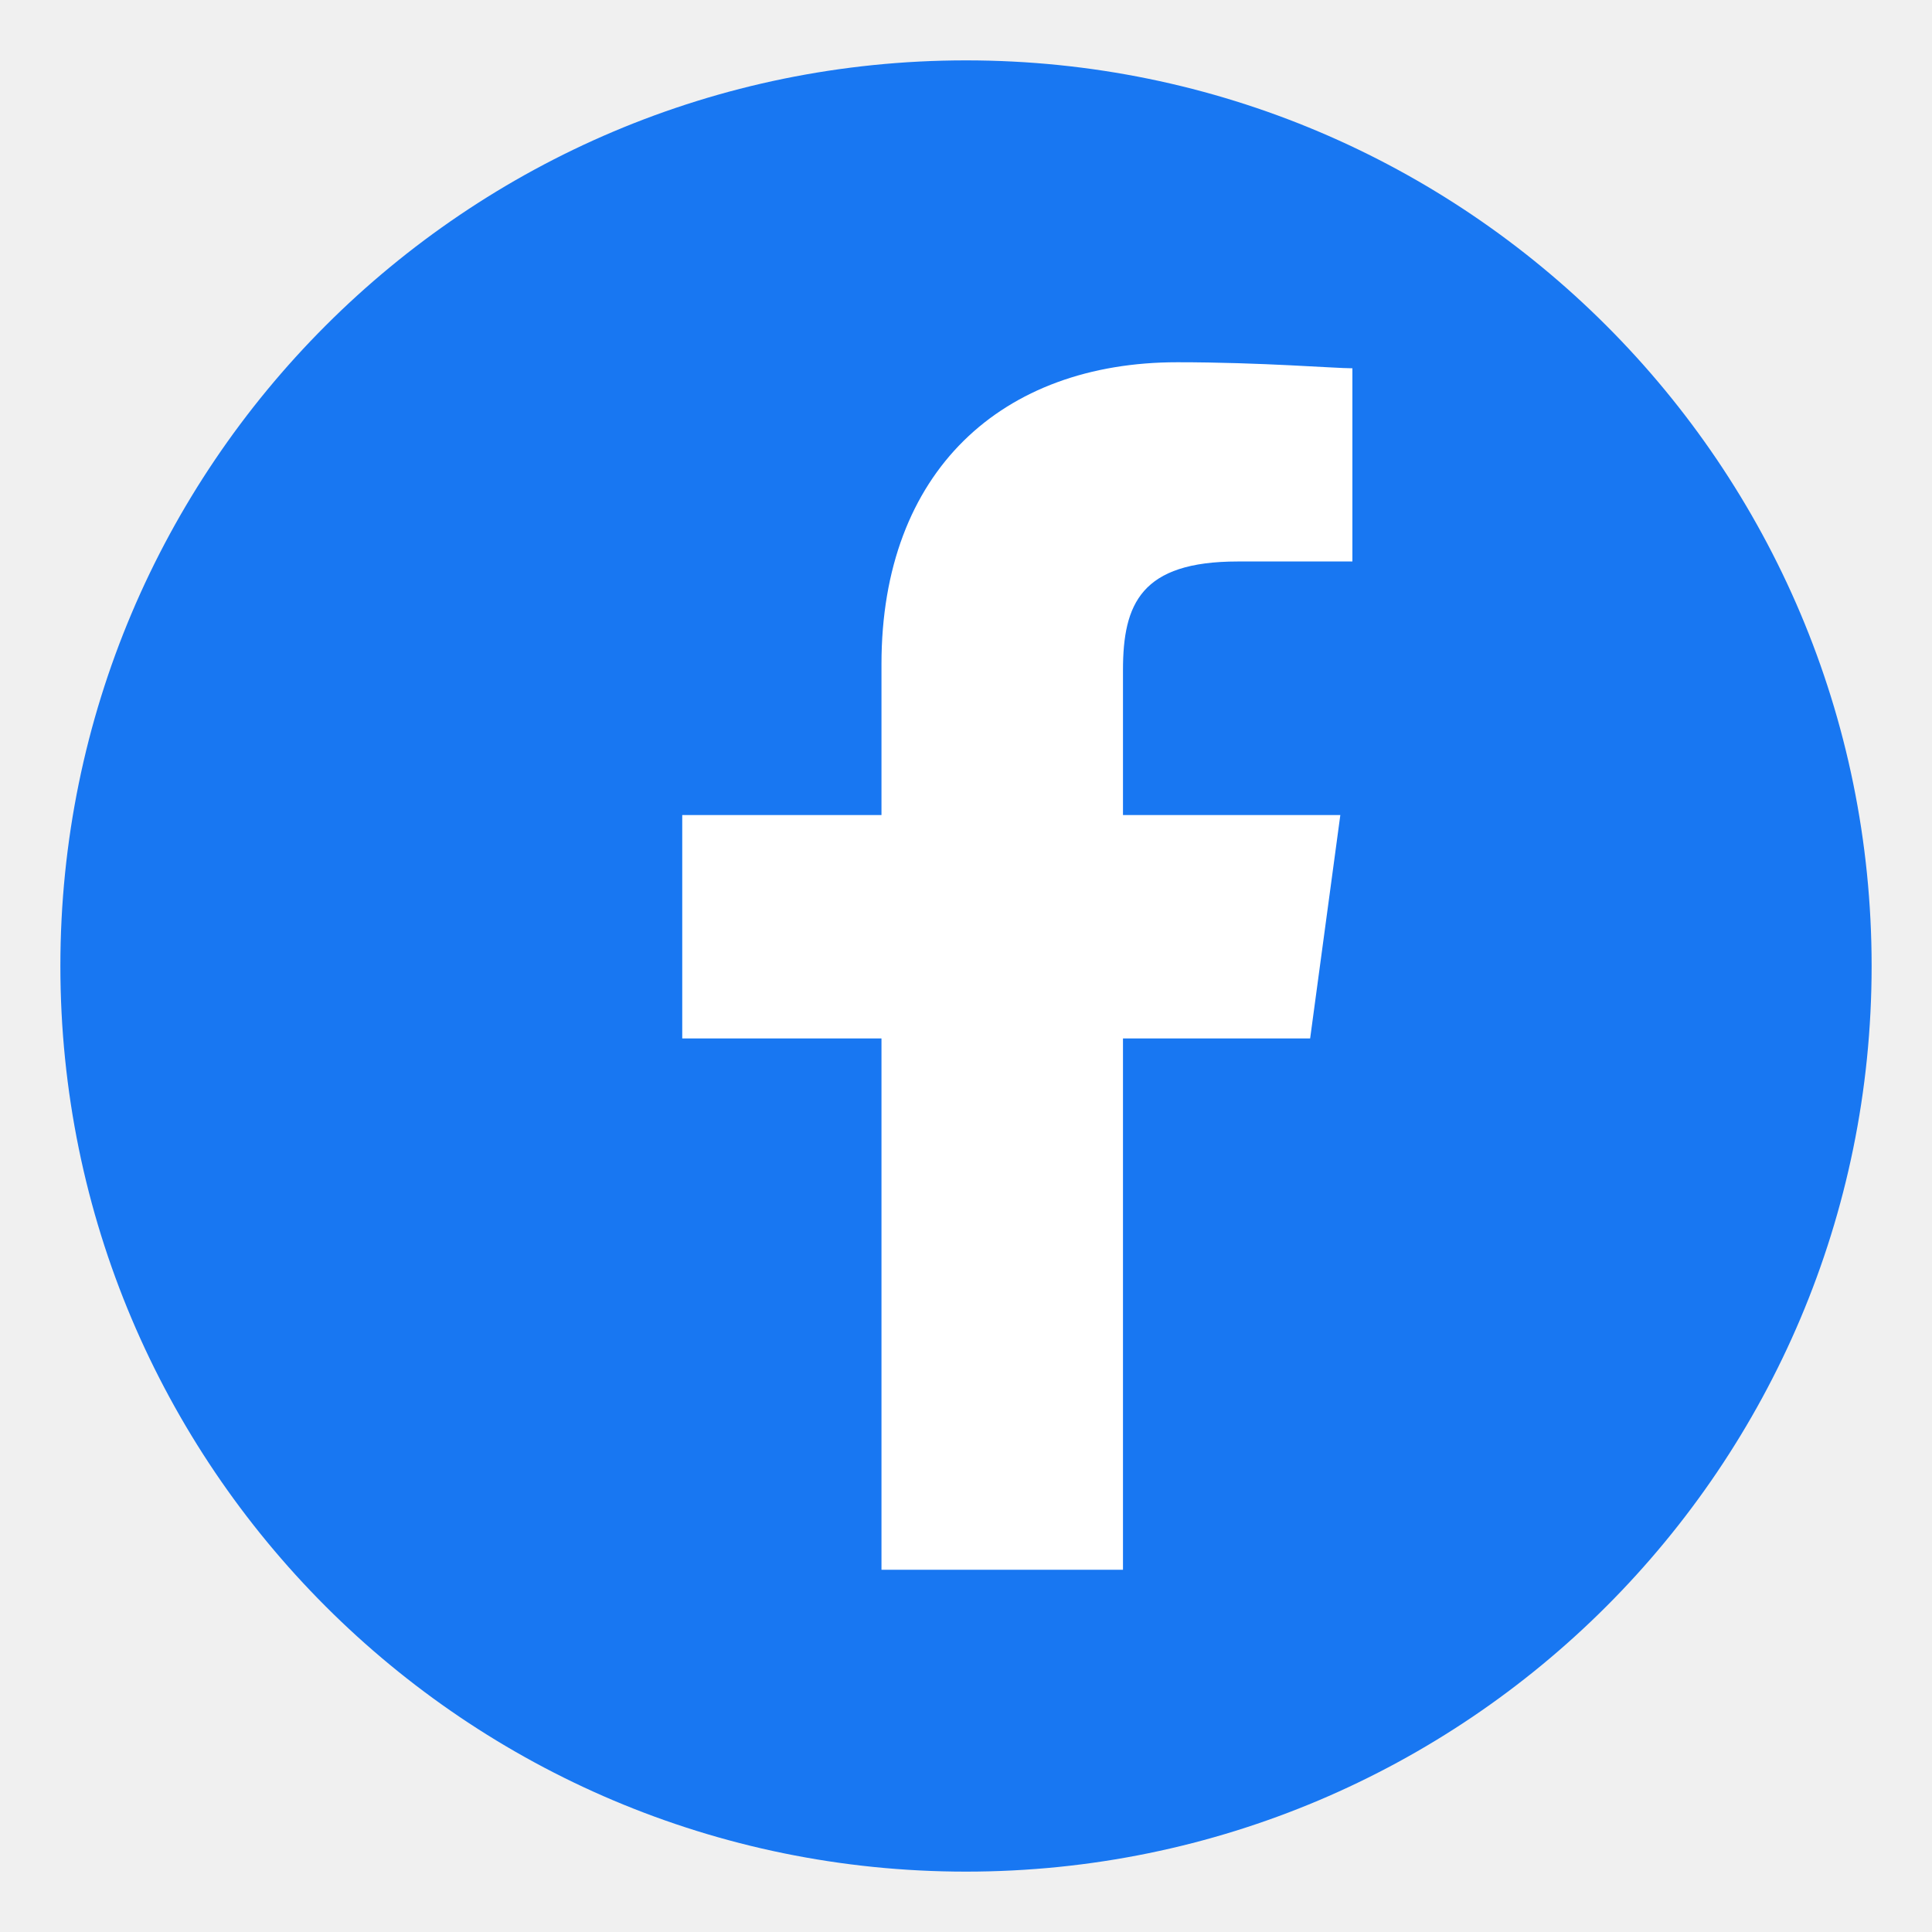
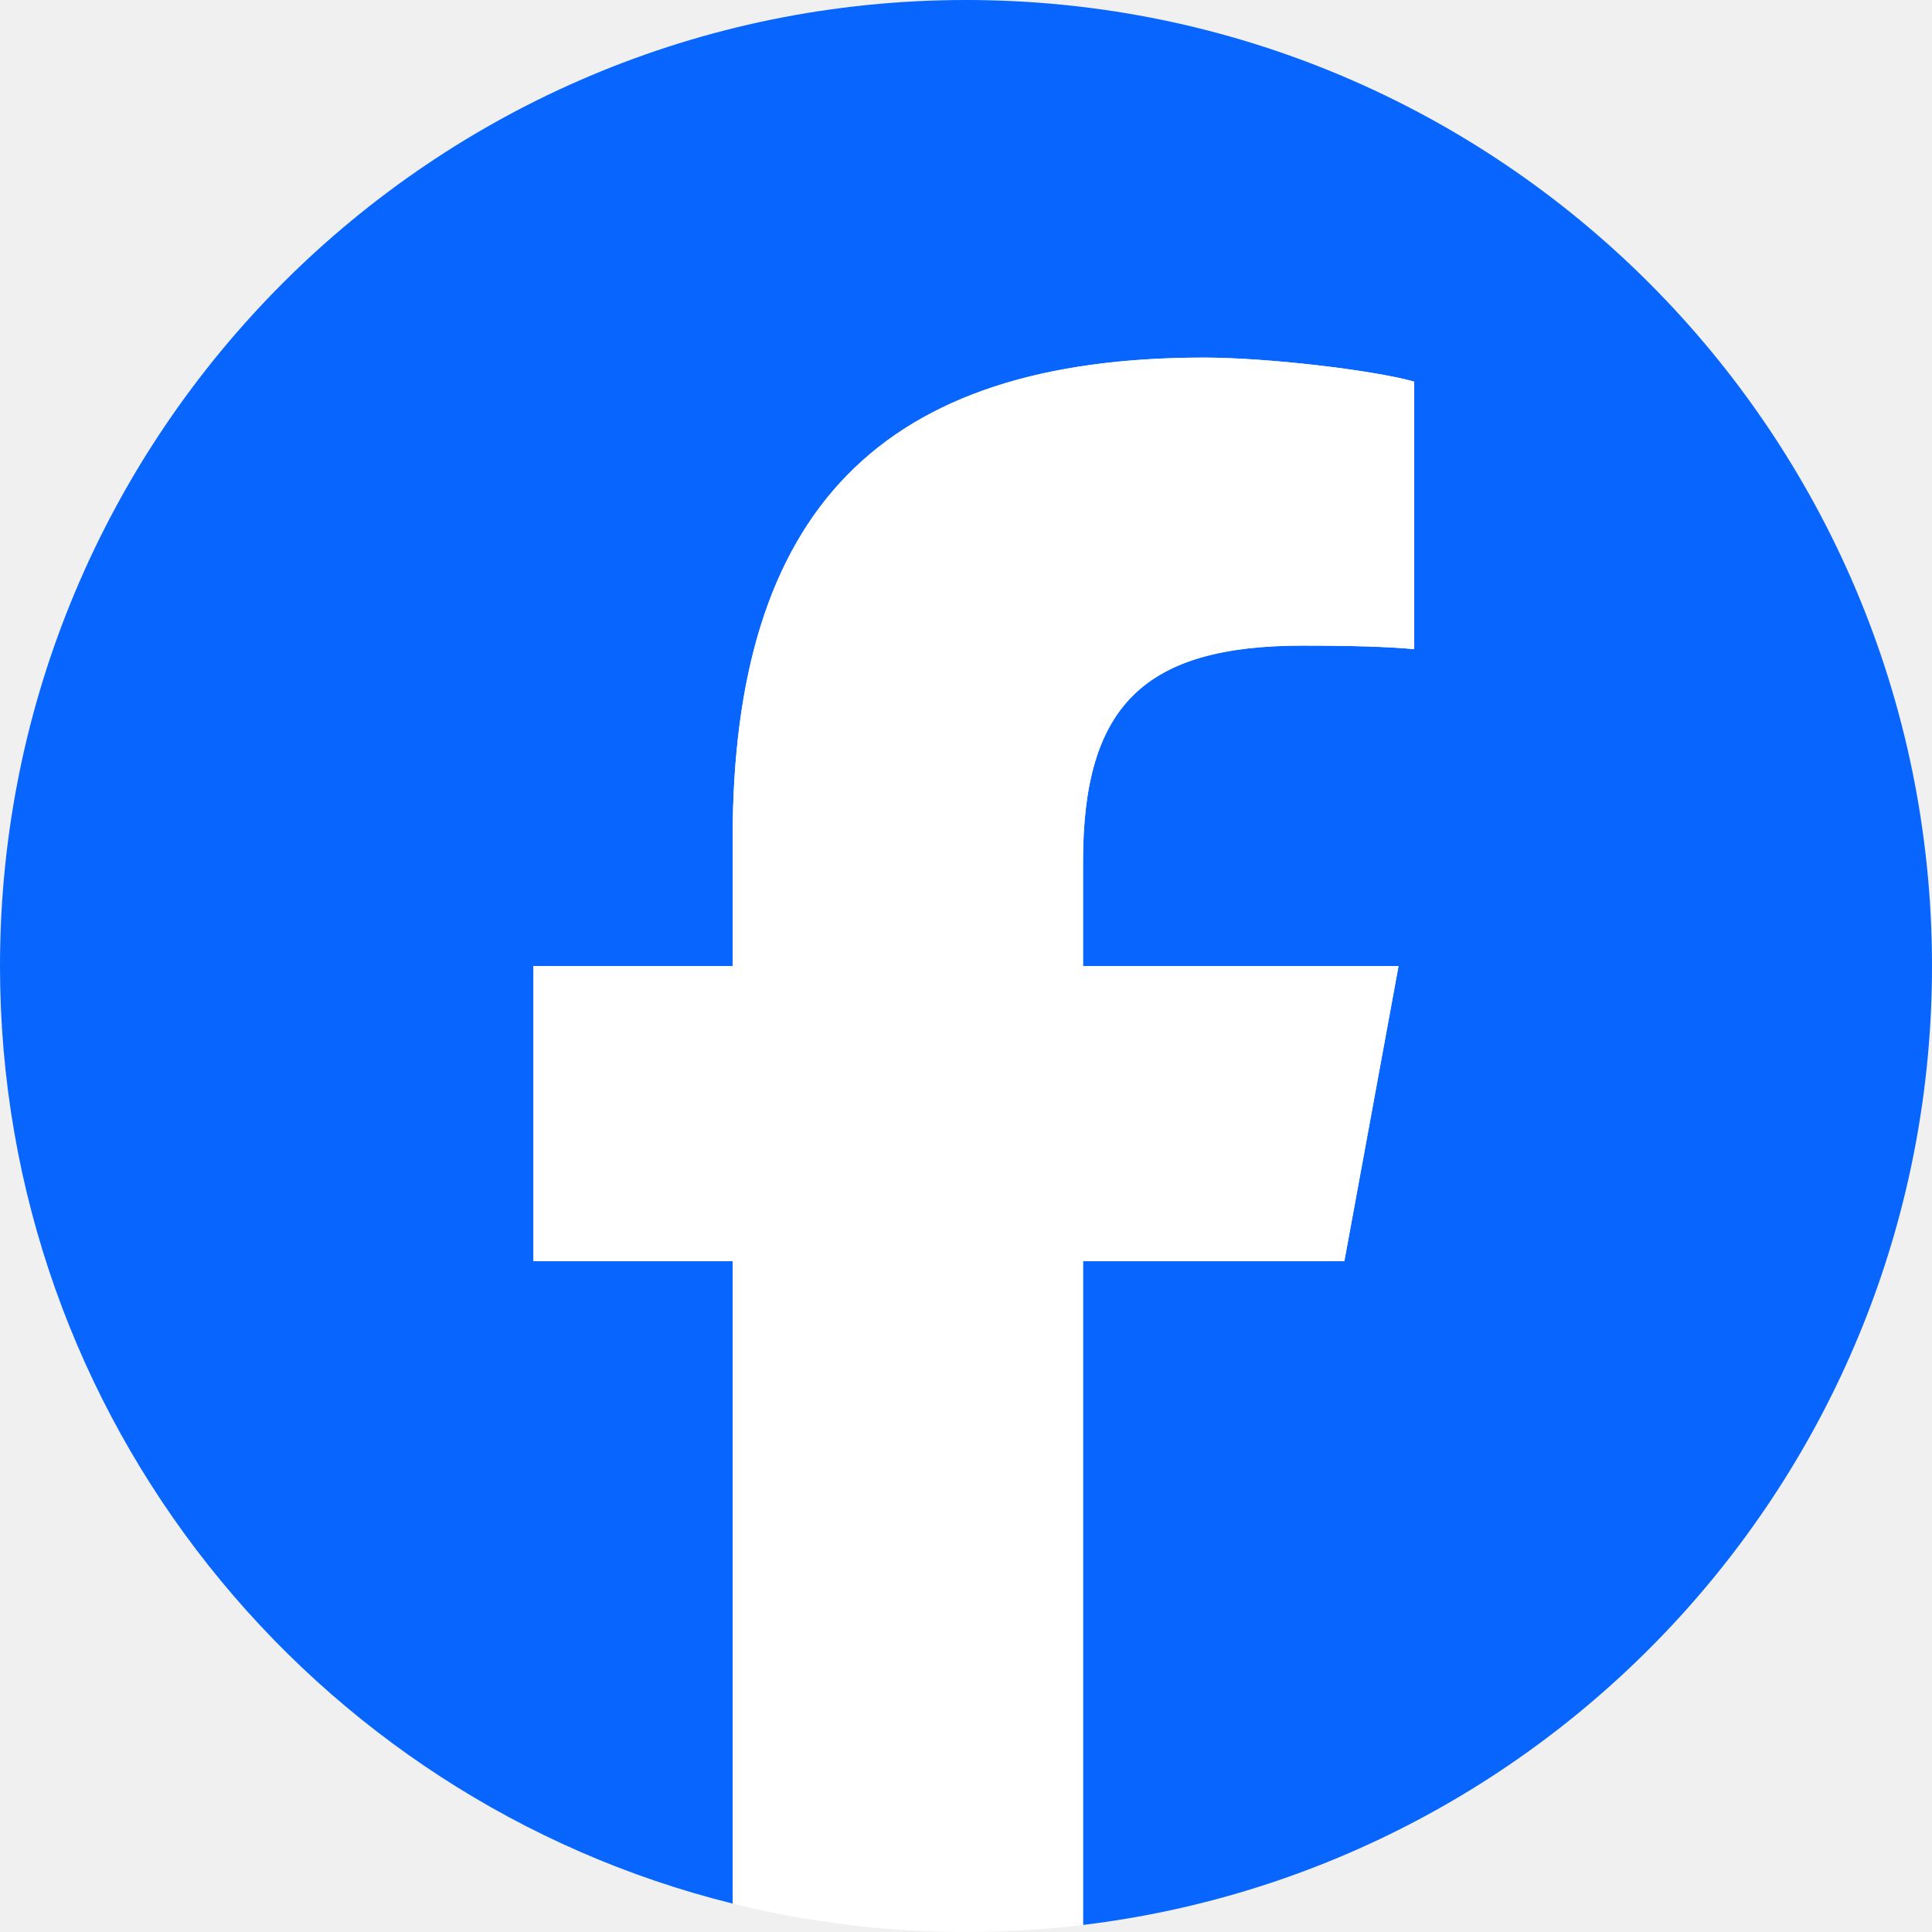
- <svg xmlns="http://www.w3.org/2000/svg" viewBox="0 0 32 32" role="img" aria-label="Facebook">
-   <circle cx="16" cy="16" r="15" fill="#1877f2" />
-   <path fill="#fff" d="M18.6 17.2h3.1l.5-3.7h-3.6v-2.4c0-1.1.3-1.8 1.9-1.8h1.9V6.1c-.3 0-1.5-.1-2.9-.1-2.9 0-4.9 1.8-4.9 5v2.5h-3.3v3.7h3.3V26h4v-8.8z" />
+ <svg xmlns="http://www.w3.org/2000/svg" shape-rendering="geometricPrecision" text-rendering="geometricPrecision" image-rendering="optimizeQuality" fill-rule="evenodd" clip-rule="evenodd" viewBox="0 0 509 509">
+   <g fill-rule="nonzero">
+     <path fill="#0866FF" d="M509 254.5C509 113.94 395.06 0 254.5 0S0 113.94 0 254.5C0 373.86 82.17 474 193.02 501.51V332.27h-52.48V254.5h52.48v-33.51c0-86.63 39.2-126.78 124.24-126.78 16.13 0 43.95 3.17 55.33 6.33v70.5c-6.01-.63-16.44-.95-29.4-.95-41.73 0-57.86 15.81-57.86 56.91v27.5h83.13l-14.28 77.77h-68.85v174.87C411.35 491.92 509 384.62 509 254.5z" />
+     <path fill="#fff" d="M354.18 332.27l14.28-77.77h-83.13V227c0-41.1 16.13-56.91 57.86-56.91 12.96 0 23.39.32 29.4.95v-70.5c-11.38-3.16-39.2-6.33-55.33-6.33-85.04 0-124.24 40.16-124.24 126.78v33.51h-52.48v77.77h52.48v169.24c19.69 4.88 40.28 7.49 61.48 7.49 10.44 0 20.72-.64 30.83-1.86V332.27h68.85z" />
+   </g>
</svg>
